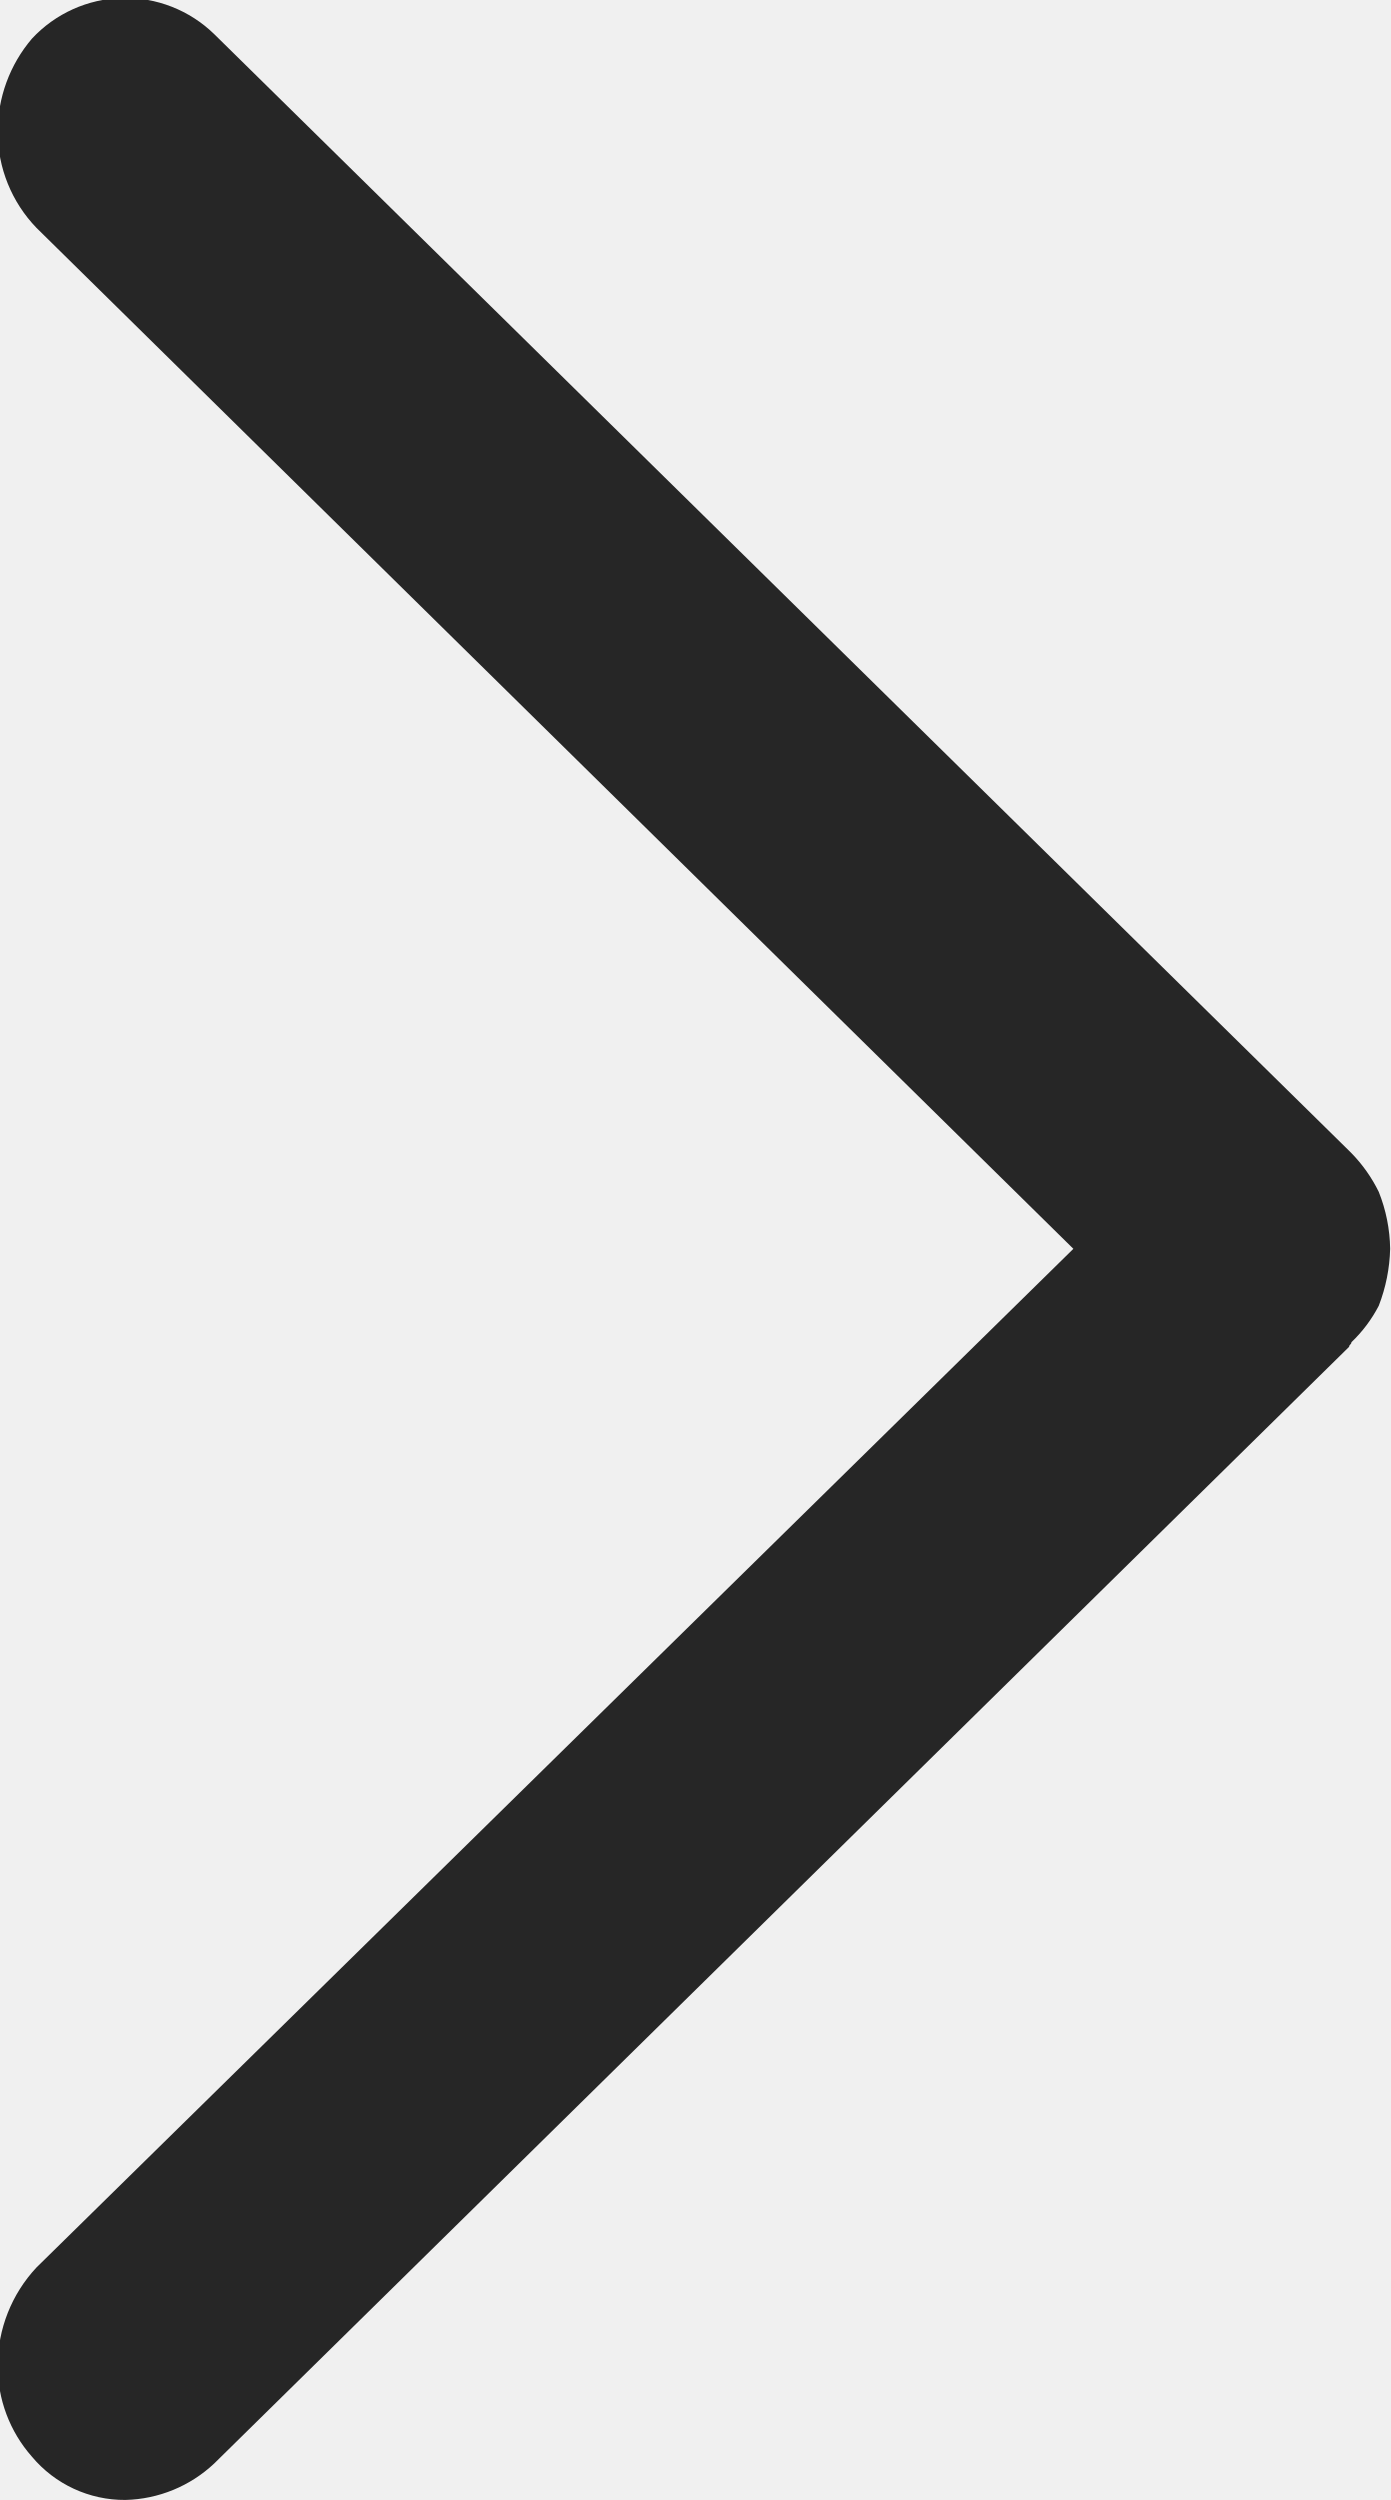
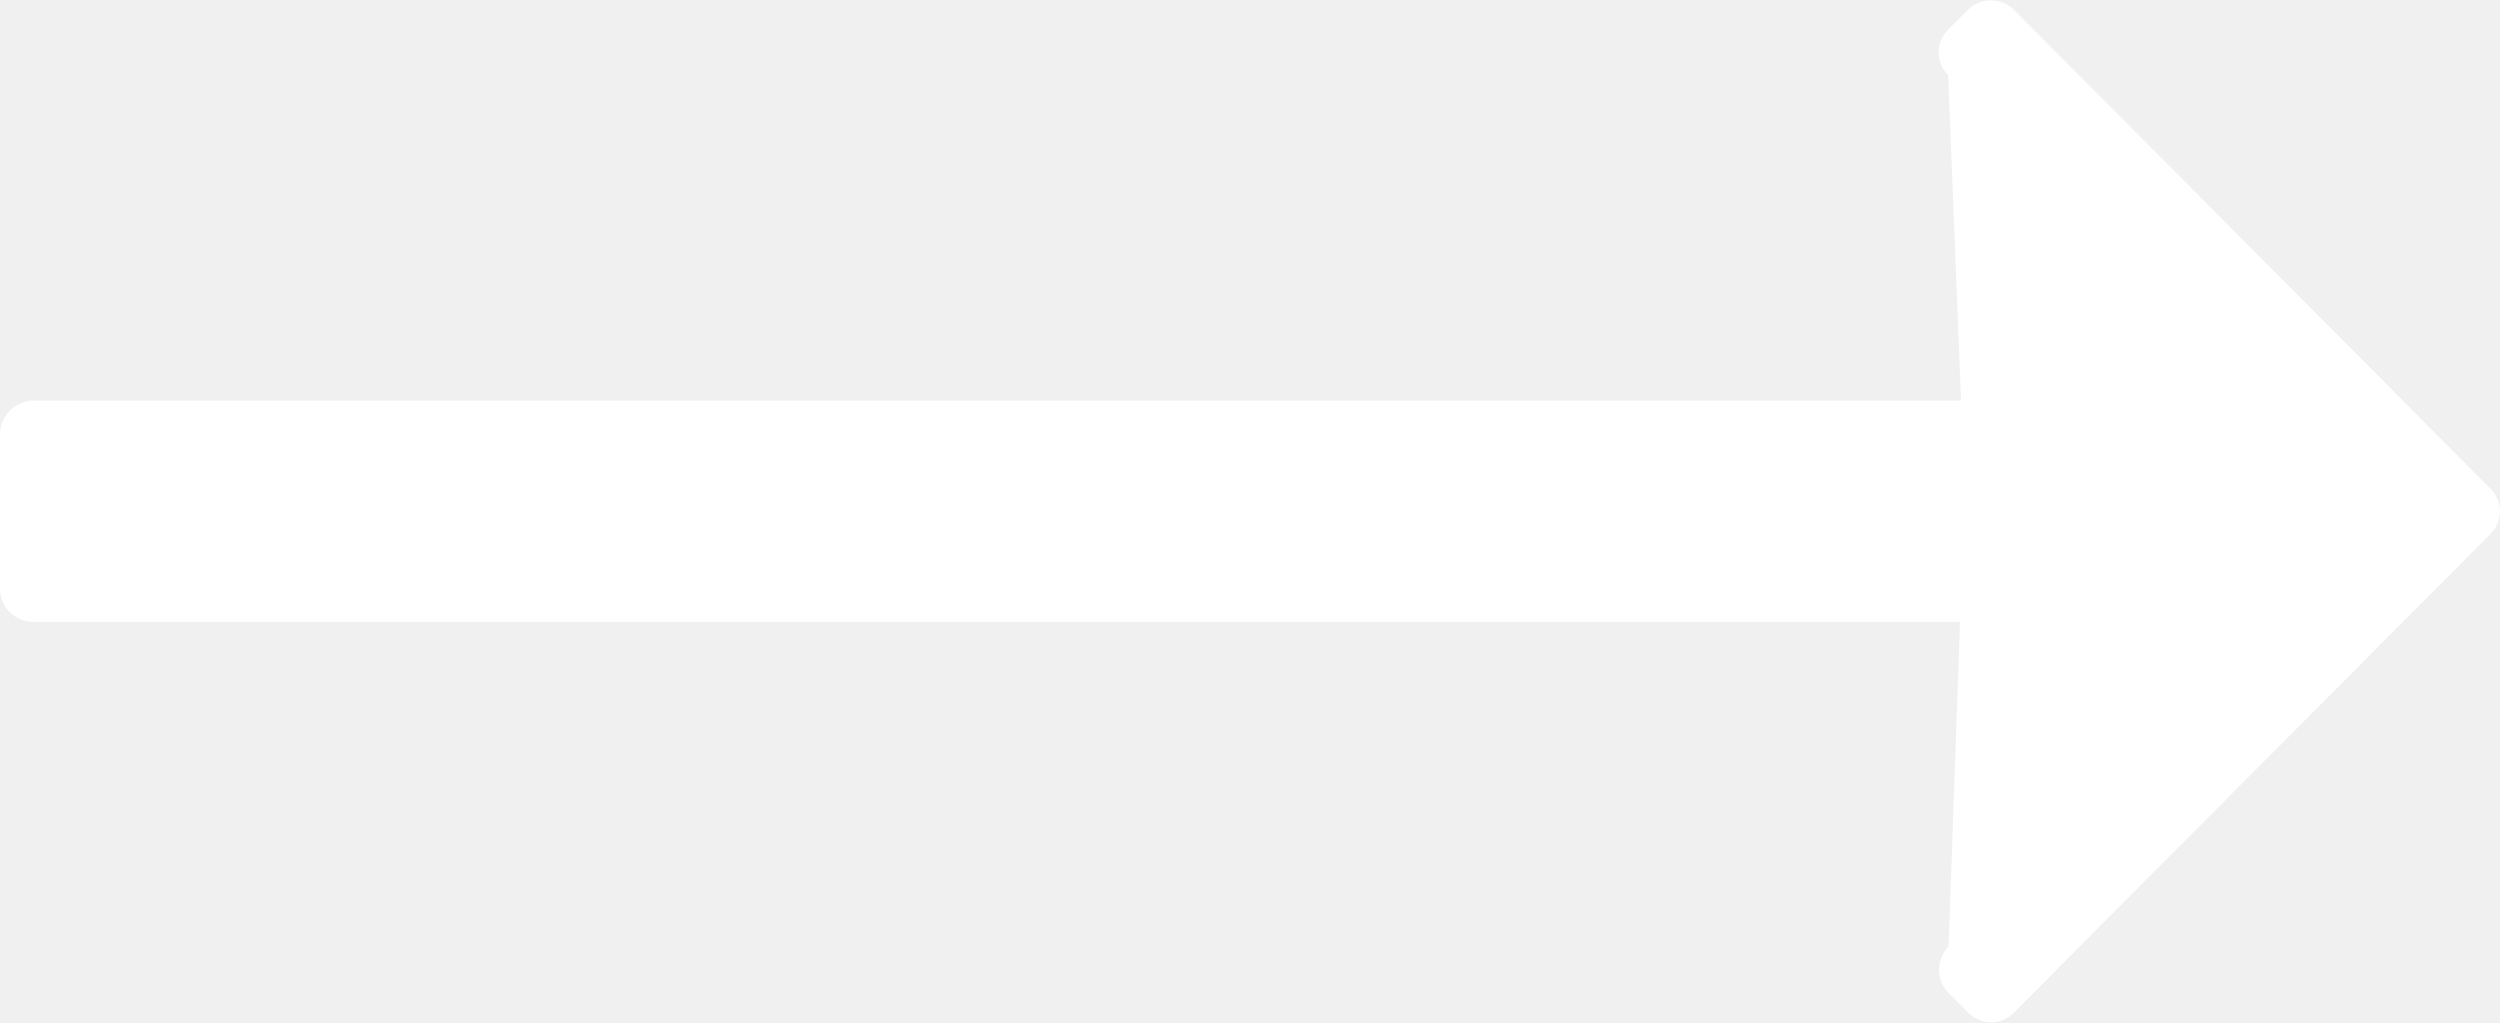
- <svg xmlns="http://www.w3.org/2000/svg" width="6.1" height="10.97" viewBox="0 0 6.1 10.97">
+ <svg xmlns="http://www.w3.org/2000/svg" width="22" height="9" viewBox="0 0 22 9">
  <defs>
    <style>
      .cls-1 {
-         fill: #262626;
+         fill: #fff;
        fill-rule: evenodd;
      }
    </style>
  </defs>
-   <path class="cls-1" d="M1539.33,4295.69a0.53,0.53,0,0,1-.41-0.19,0.6,0.6,0,0,1-.15-0.4,0.631,0.631,0,0,1,.17-0.43l4.55-4.47-4.55-4.48a0.607,0.607,0,0,1-.17-0.42,0.629,0.629,0,0,1,.15-0.41,0.559,0.559,0,0,1,.8-0.02l4.98,4.9,0.01,0.01a0.657,0.657,0,0,1,.12.17h0a0.7,0.7,0,0,1,.05.25h0a0.742,0.742,0,0,1-.05.25h0a0.61,0.61,0,0,1-.12.16c0,0.01-.01.01-0.01,0.02l-4.98,4.9A0.589,0.589,0,0,1,1539.33,4295.69Z" transform="translate(-1538.78 -4284.72)" />
+   <path class="cls-1" d="M535.3,654.472h16.948l-0.1,2.857a0.292,0.292,0,0,0,0,.41l0.172,0.172a0.28,0.28,0,0,0,.2.086,0.285,0.285,0,0,0,.2-0.084l4.193-4.211A0.292,0.292,0,0,0,557,653.5a0.283,0.283,0,0,0-.084-0.2l-4.193-4.213a0.289,0.289,0,0,0-.407,0l-0.172.173a0.287,0.287,0,0,0-.084.2,0.278,0.278,0,0,0,.084.2l0.113,2.865H535.292a0.3,0.3,0,0,0-.292.295v1.37A0.292,0.292,0,0,0,535.3,654.472Z" transform="translate(-535 -649)" />
</svg>
